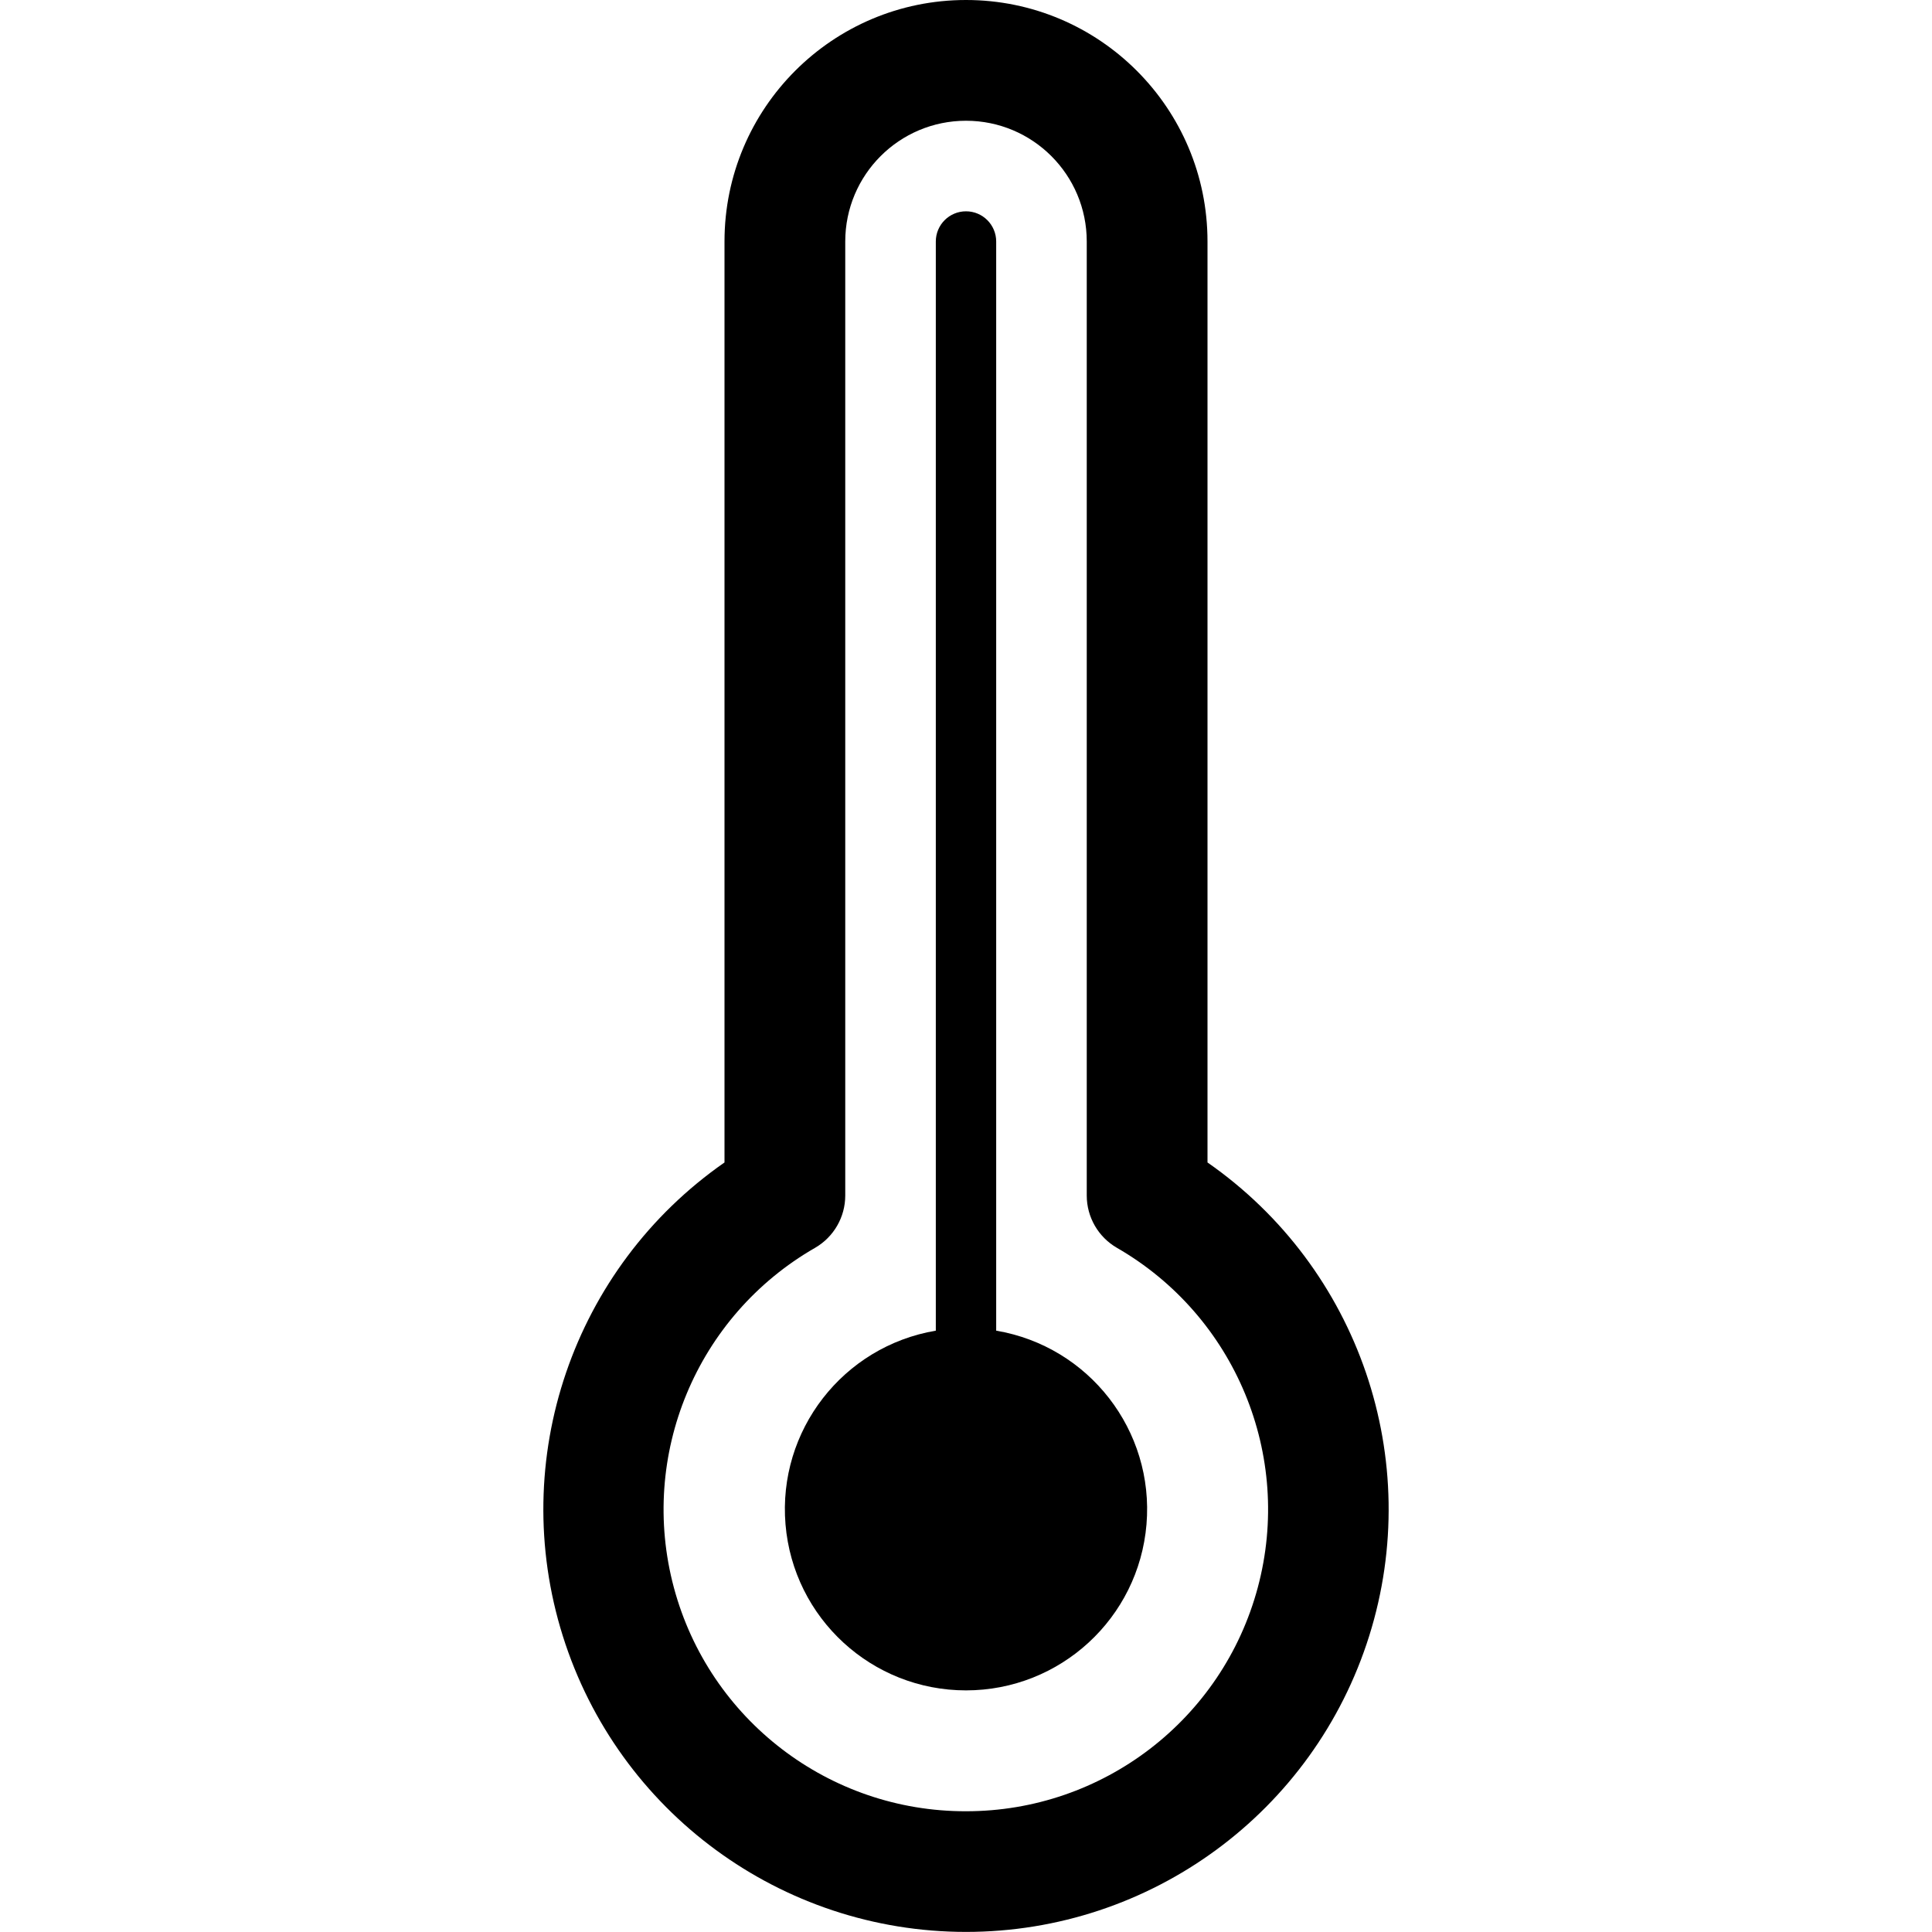
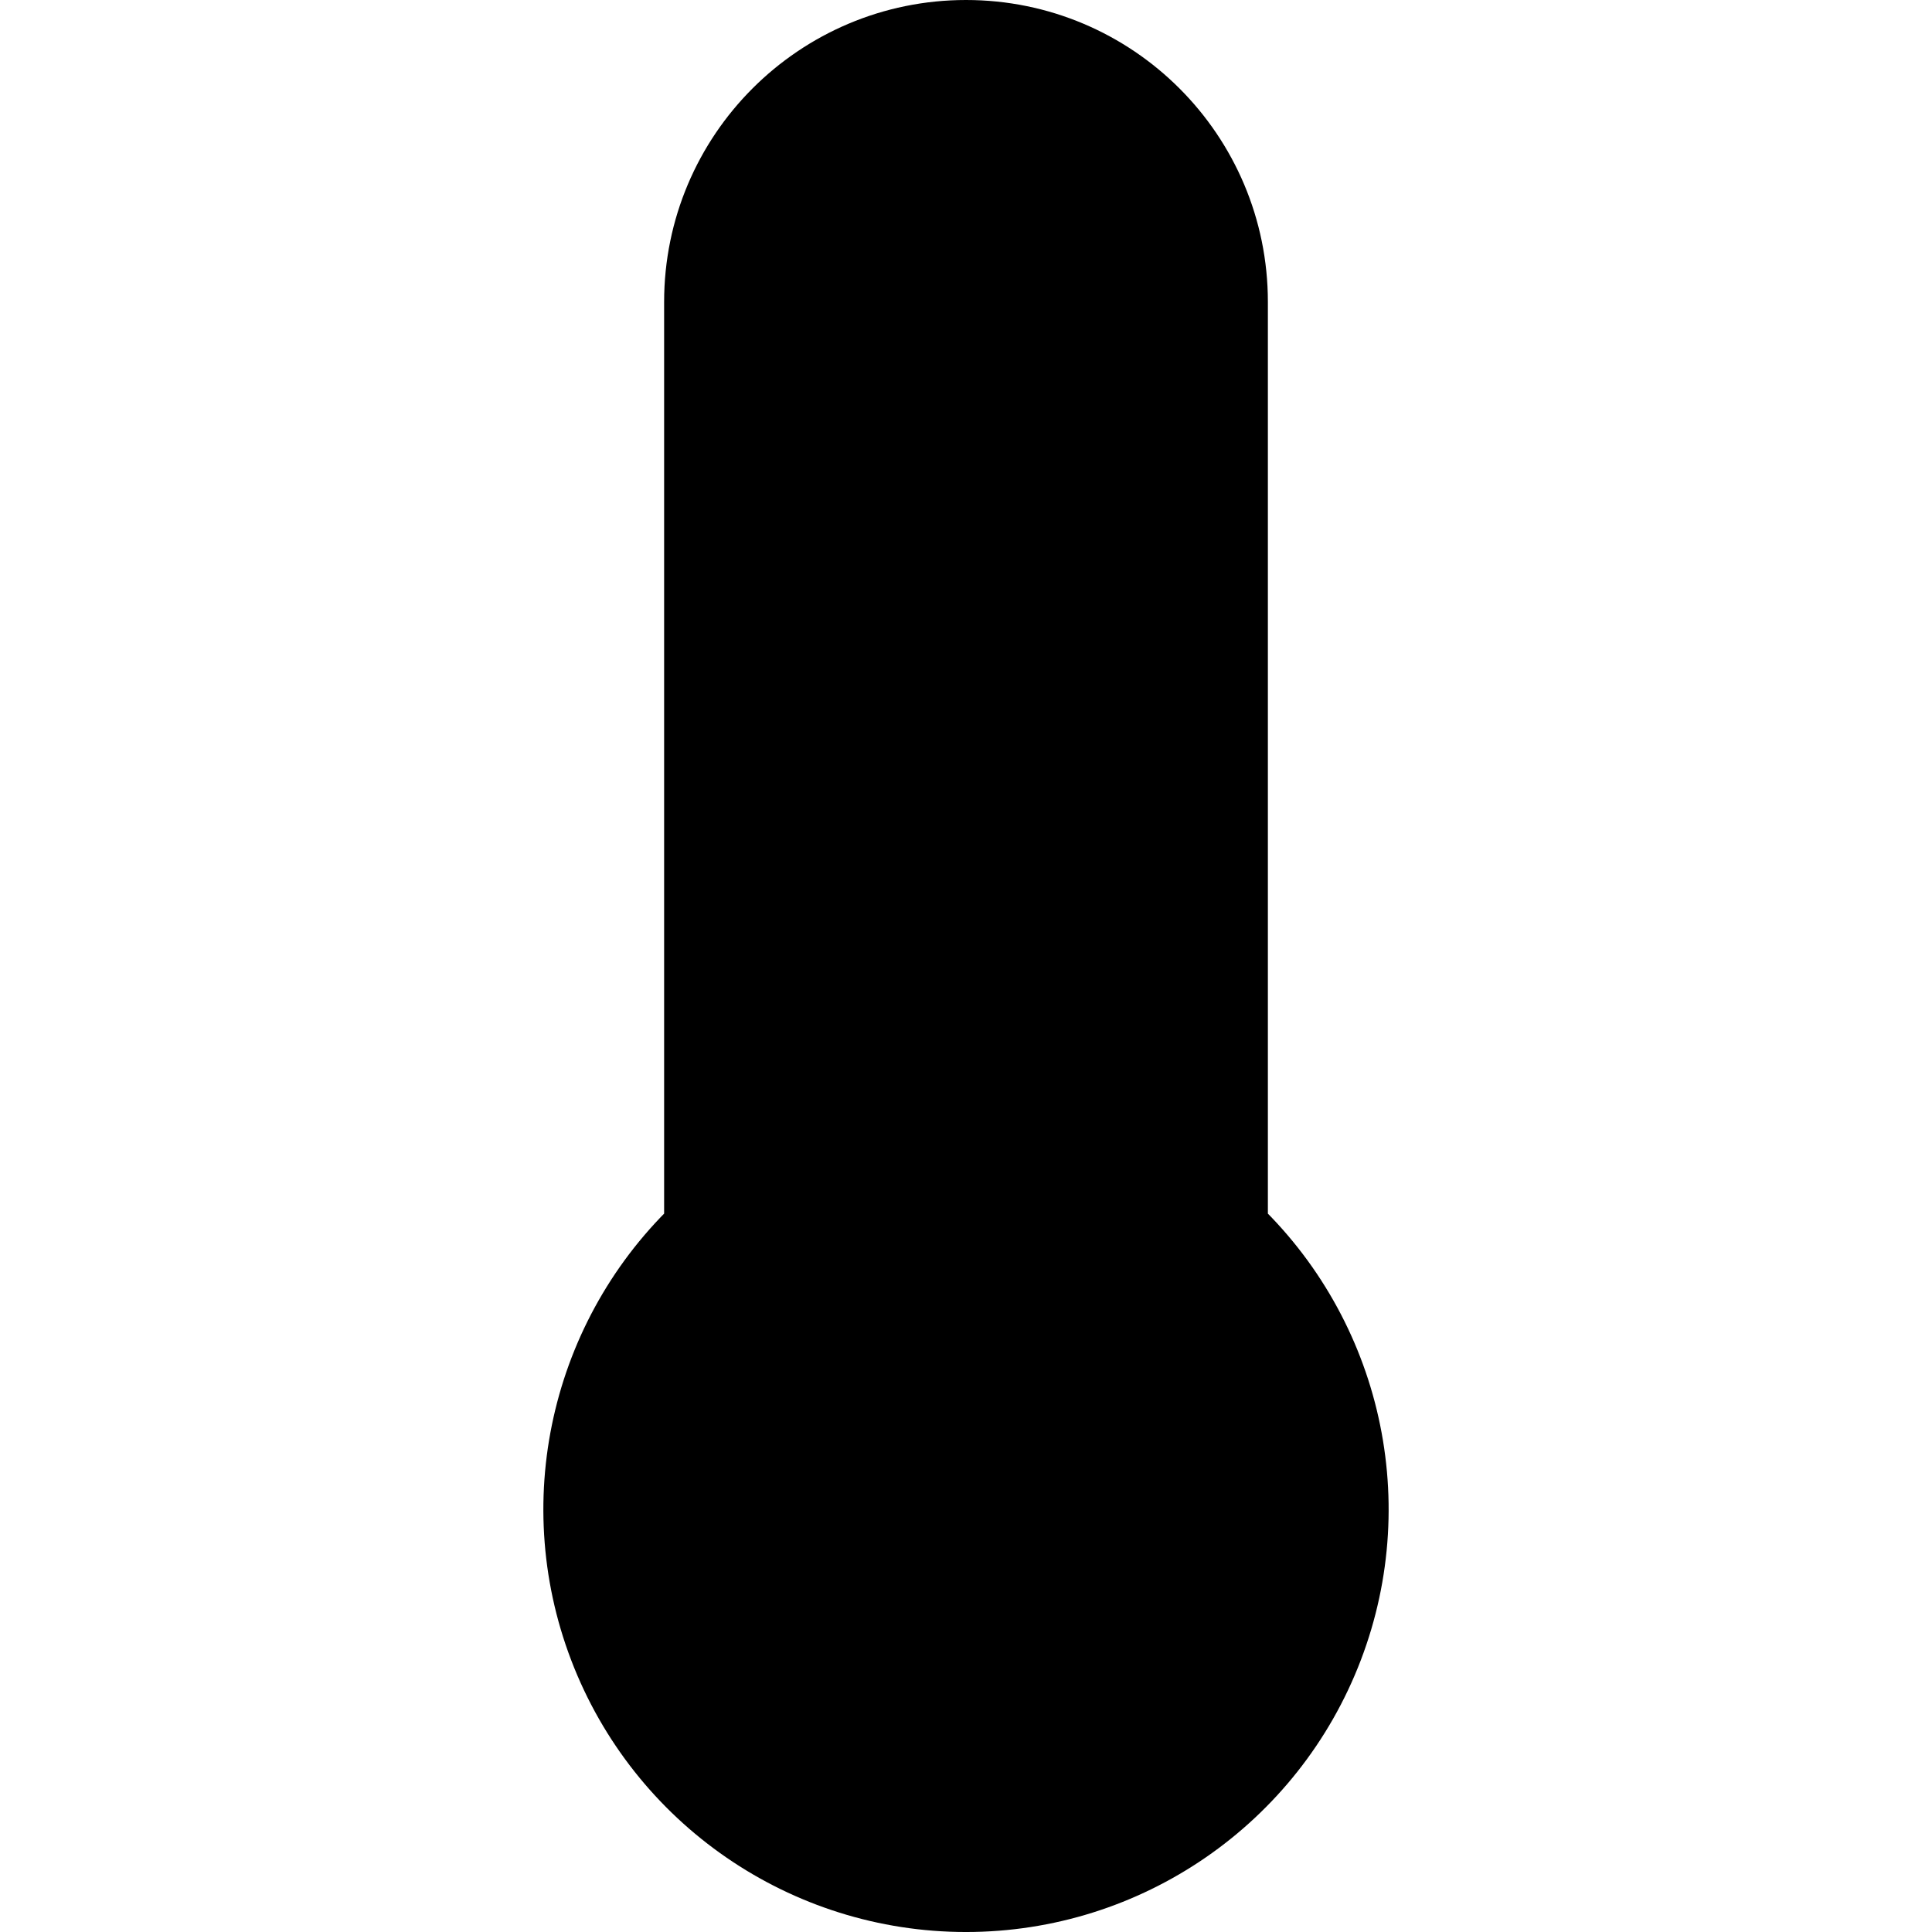
<svg xmlns="http://www.w3.org/2000/svg" width="16" height="16" fill="currentColor" class="bi bi-thermometer-half" viewBox="0 0 16 16">
-   <path d="M8 1.75a.25.25 0 0 1 .25.25v9.02a1.5 1.5 0 1 1-.5 0V2A.25.25 0 0 1 8 1.75z" />
-   <path d="M6 2a2 2 0 1 1 4 0v7.627a3.5 3.5 0 1 1-4 0V2zm2-1a1 1 0 0 0-1 1v7.901a.5.5 0 0 1-.25.433A2.499 2.499 0 0 0 8 15a2.5 2.5 0 0 0 1.25-4.666.5.5 0 0 1-.25-.433V2a1 1 0 0 0-1-1z" />
+   <path stroke="#000" d="M8 .5a2 2 0 0 0-2 2v7.764a3 3 0 1 0 4 0V2.5a2 2 0 0 0-2-2z" />
+   <circle cx="8" cy="12.5" r="1.5" />
+   <path stroke="#000" stroke-linecap="round" d="M8 11.5v-5" />
</svg>
